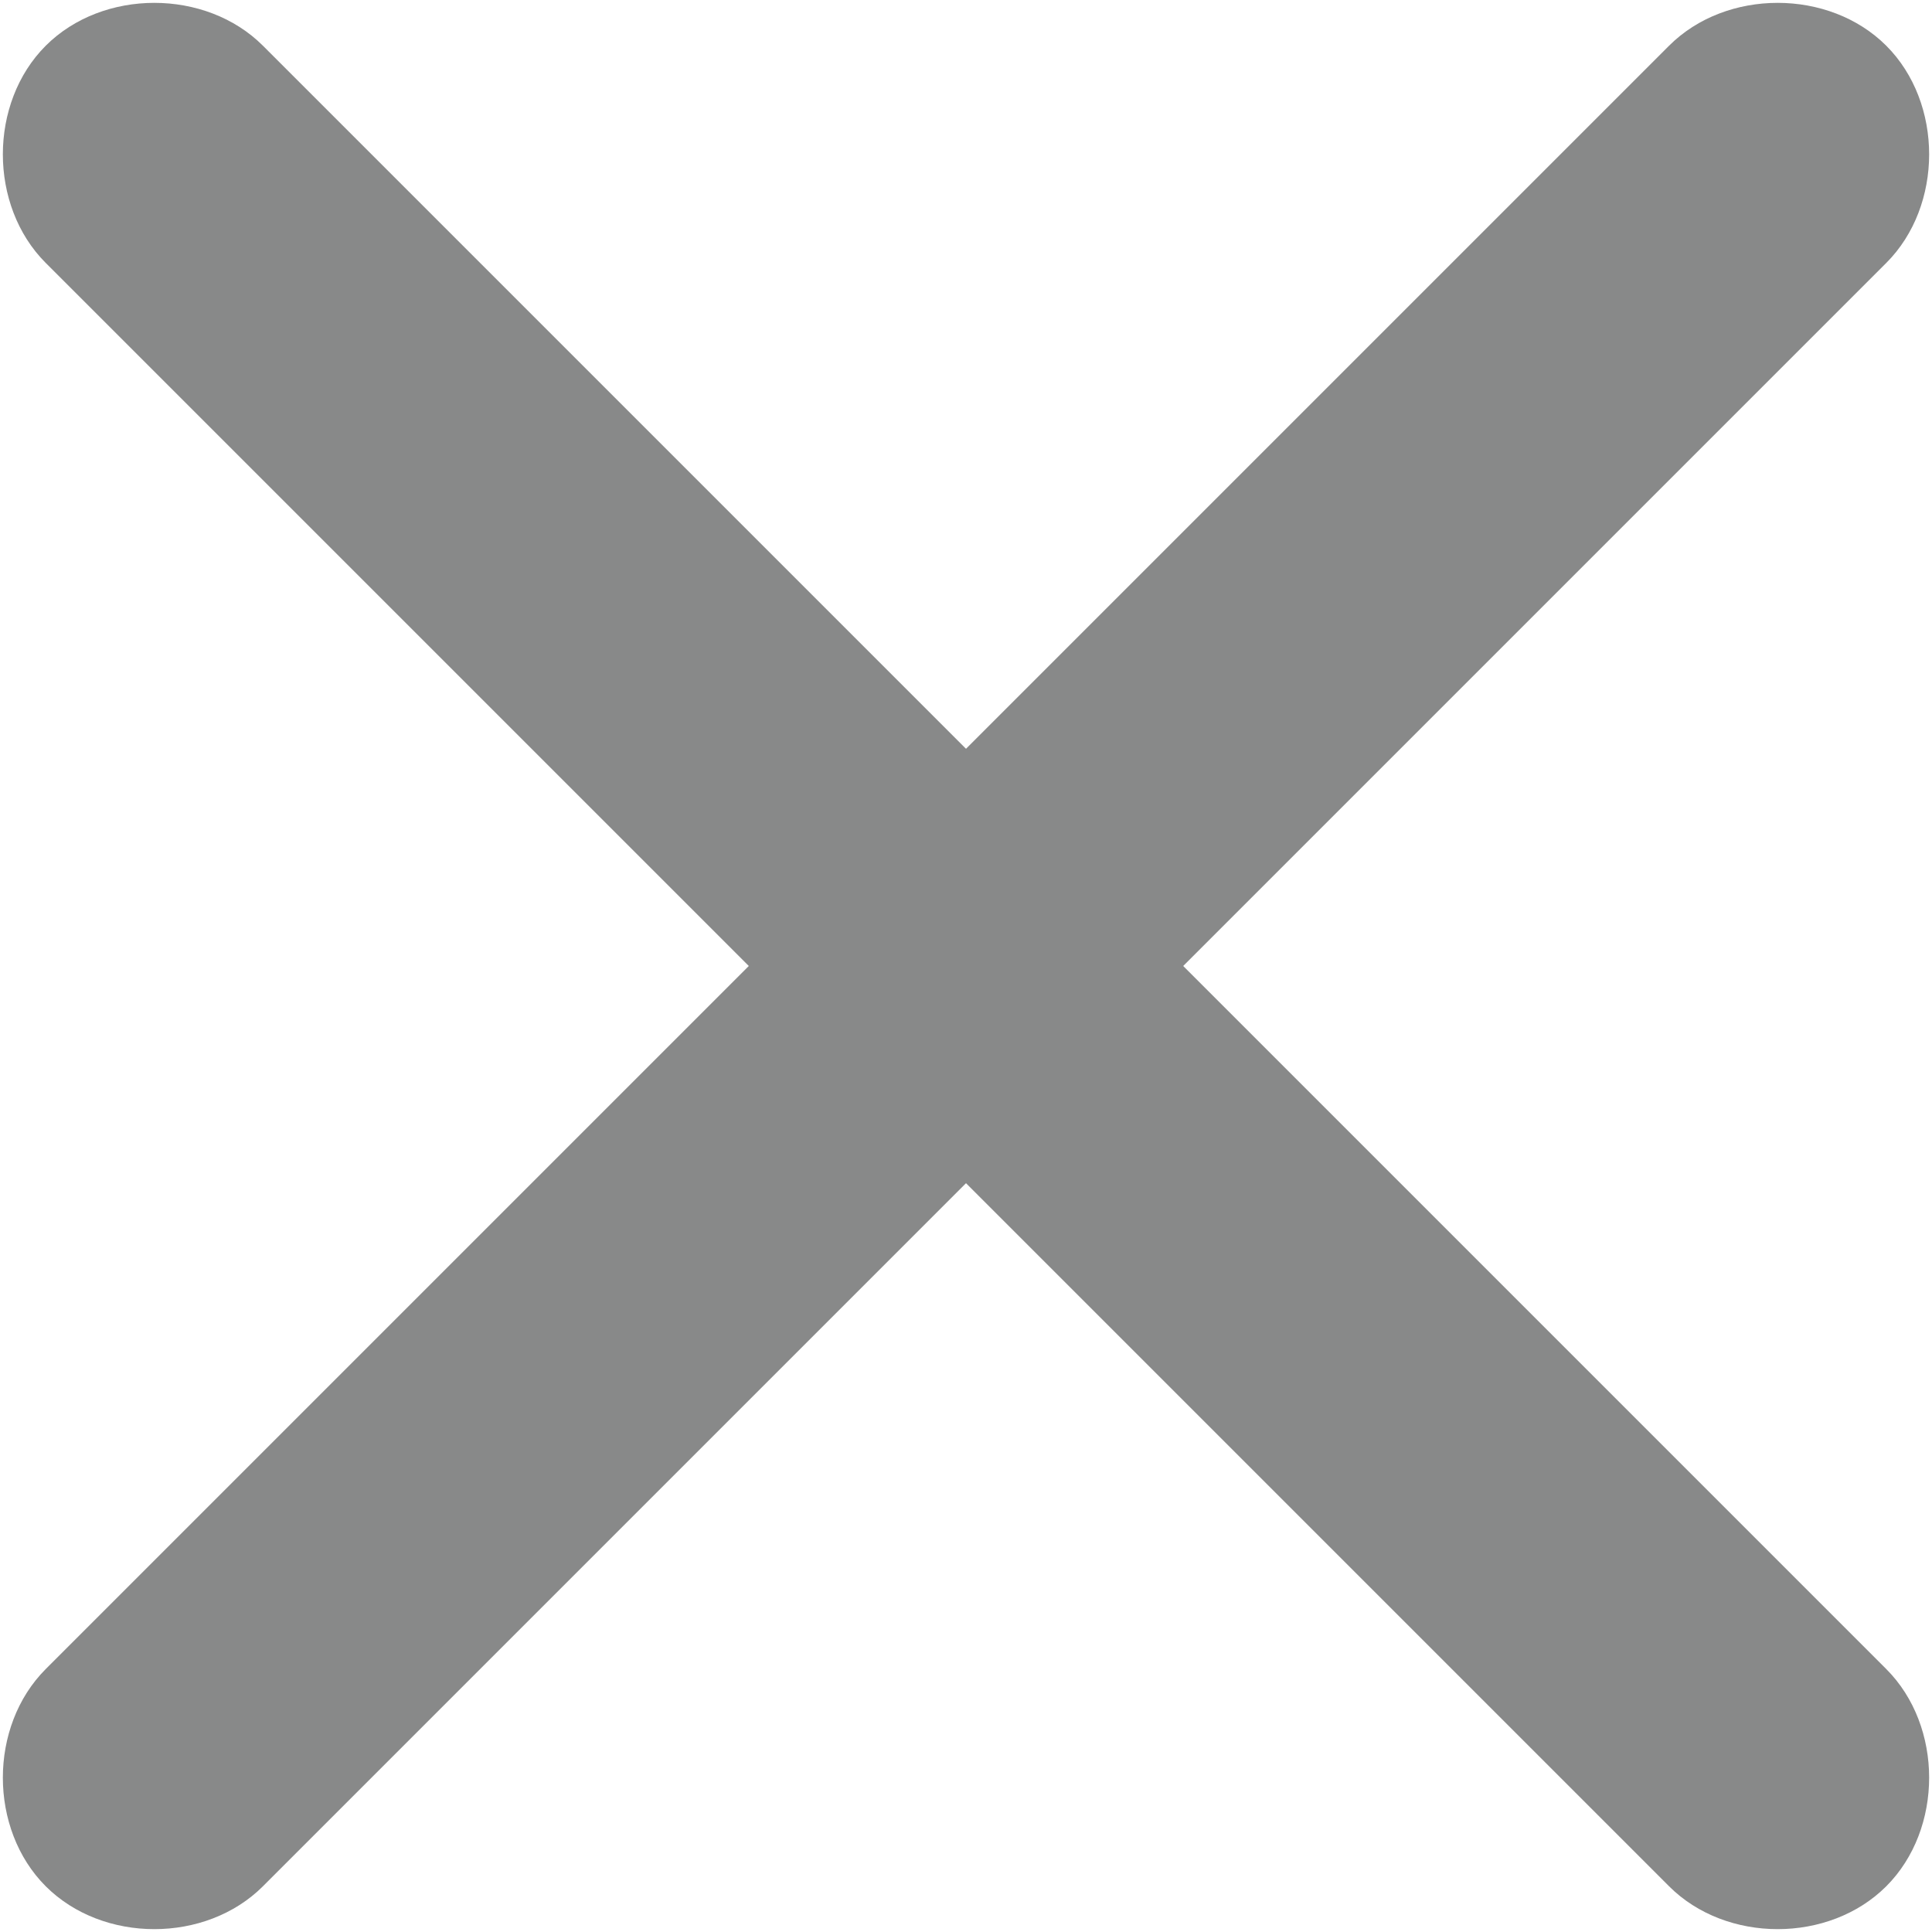
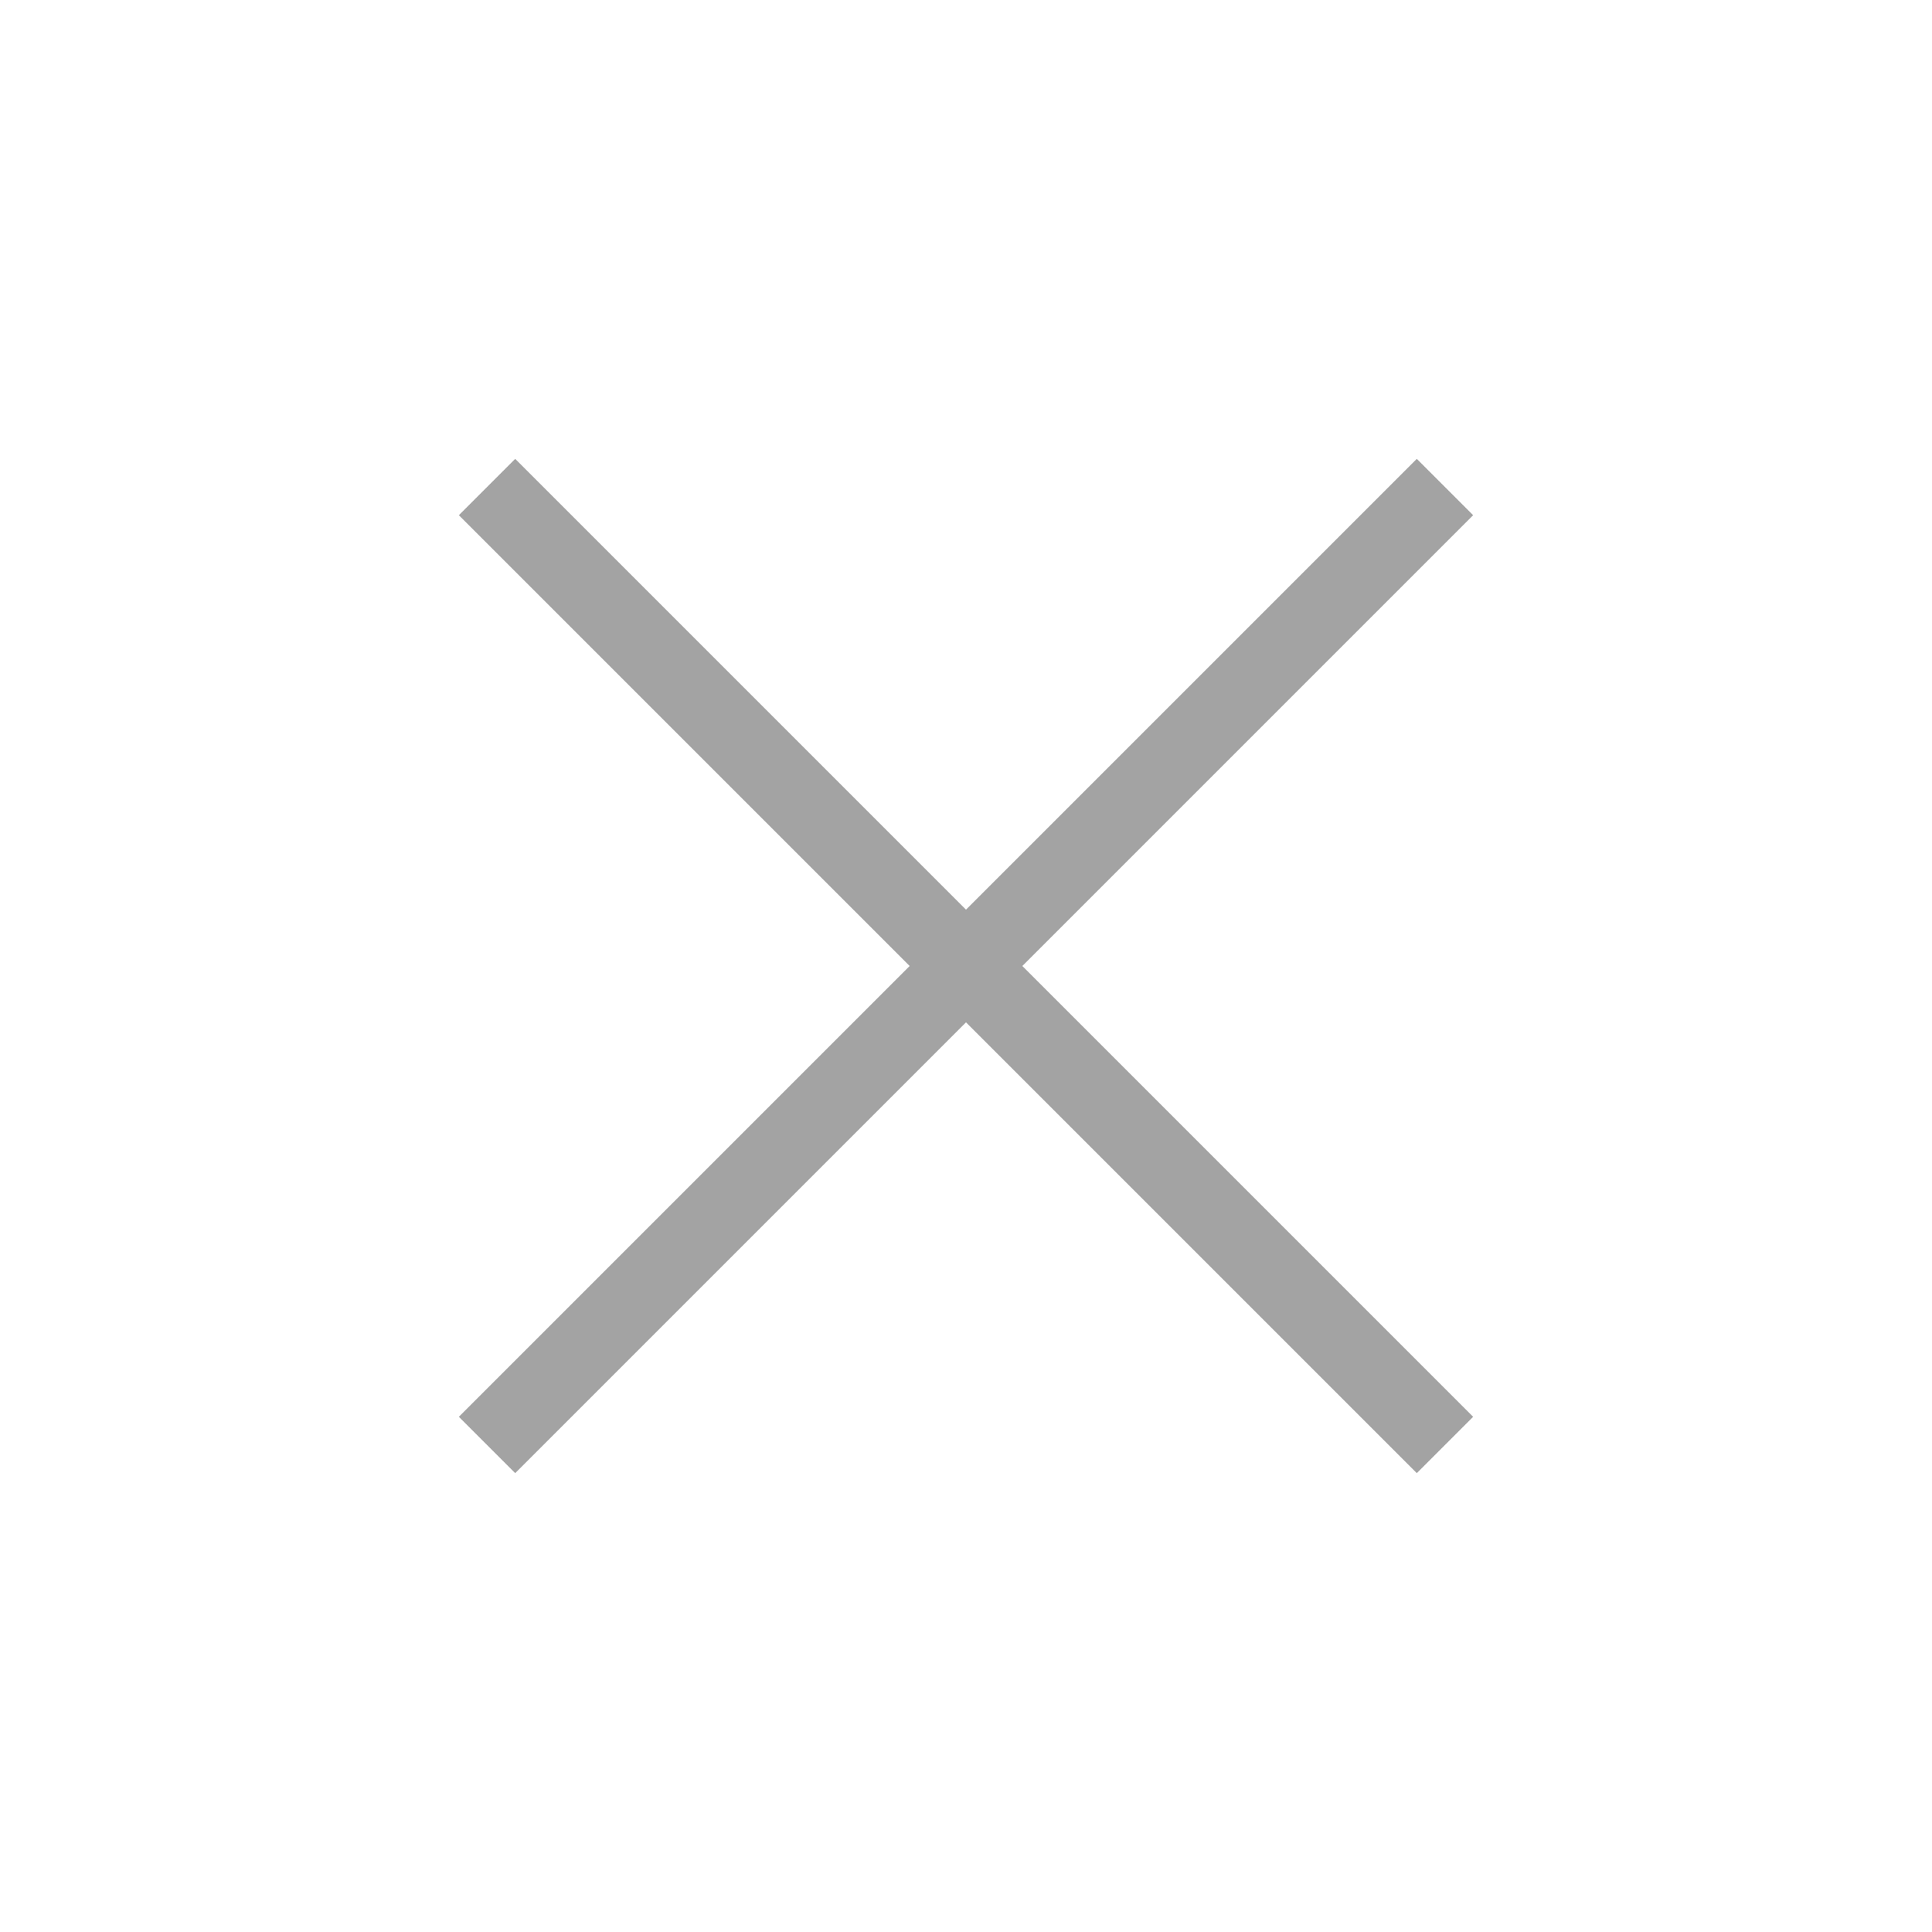
- <svg xmlns="http://www.w3.org/2000/svg" version="1.1" id="Capa_1" x="0px" y="0px" viewBox="0 0 16.9 16.9" style="enable-background:new 0 0 16.9 16.9;" xml:space="preserve">
-   <style type="text/css">
- 	.st0{fill-rule:evenodd;clip-rule:evenodd;fill:#888989;}
- </style>
-   <path class="st0" d="M14.6,0.4c0.5-0.5,1.4-0.5,1.9,0c0.5,0.5,0.5,1.4,0,1.9L2.3,16.5c-0.5,0.5-1.4,0.5-1.9,0  c-0.5-0.5-0.5-1.4,0-1.9L14.6,0.4z" />
-   <path class="st0" d="M16.5,14.6c0.5,0.5,0.5,1.4,0,1.9c-0.5,0.5-1.4,0.5-1.9,0L0.4,2.3c-0.5-0.5-0.5-1.4,0-1.9  c0.5-0.5,1.4-0.5,1.9,0L16.5,14.6z" />
+ <svg xmlns="http://www.w3.org/2000/svg" width="24" height="24" viewBox="0 0 24 24" fill="none">
+   <path d="M6.4 18.3L5.7 17.6L11.3 12L5.7 6.4L6.4 5.7L12 11.3L17.6 5.7L18.3 6.4L12.7 12L18.3 17.6L17.6 18.3L12 12.7L6.4 18.3Z" fill="#A3A3A3" />
</svg>
